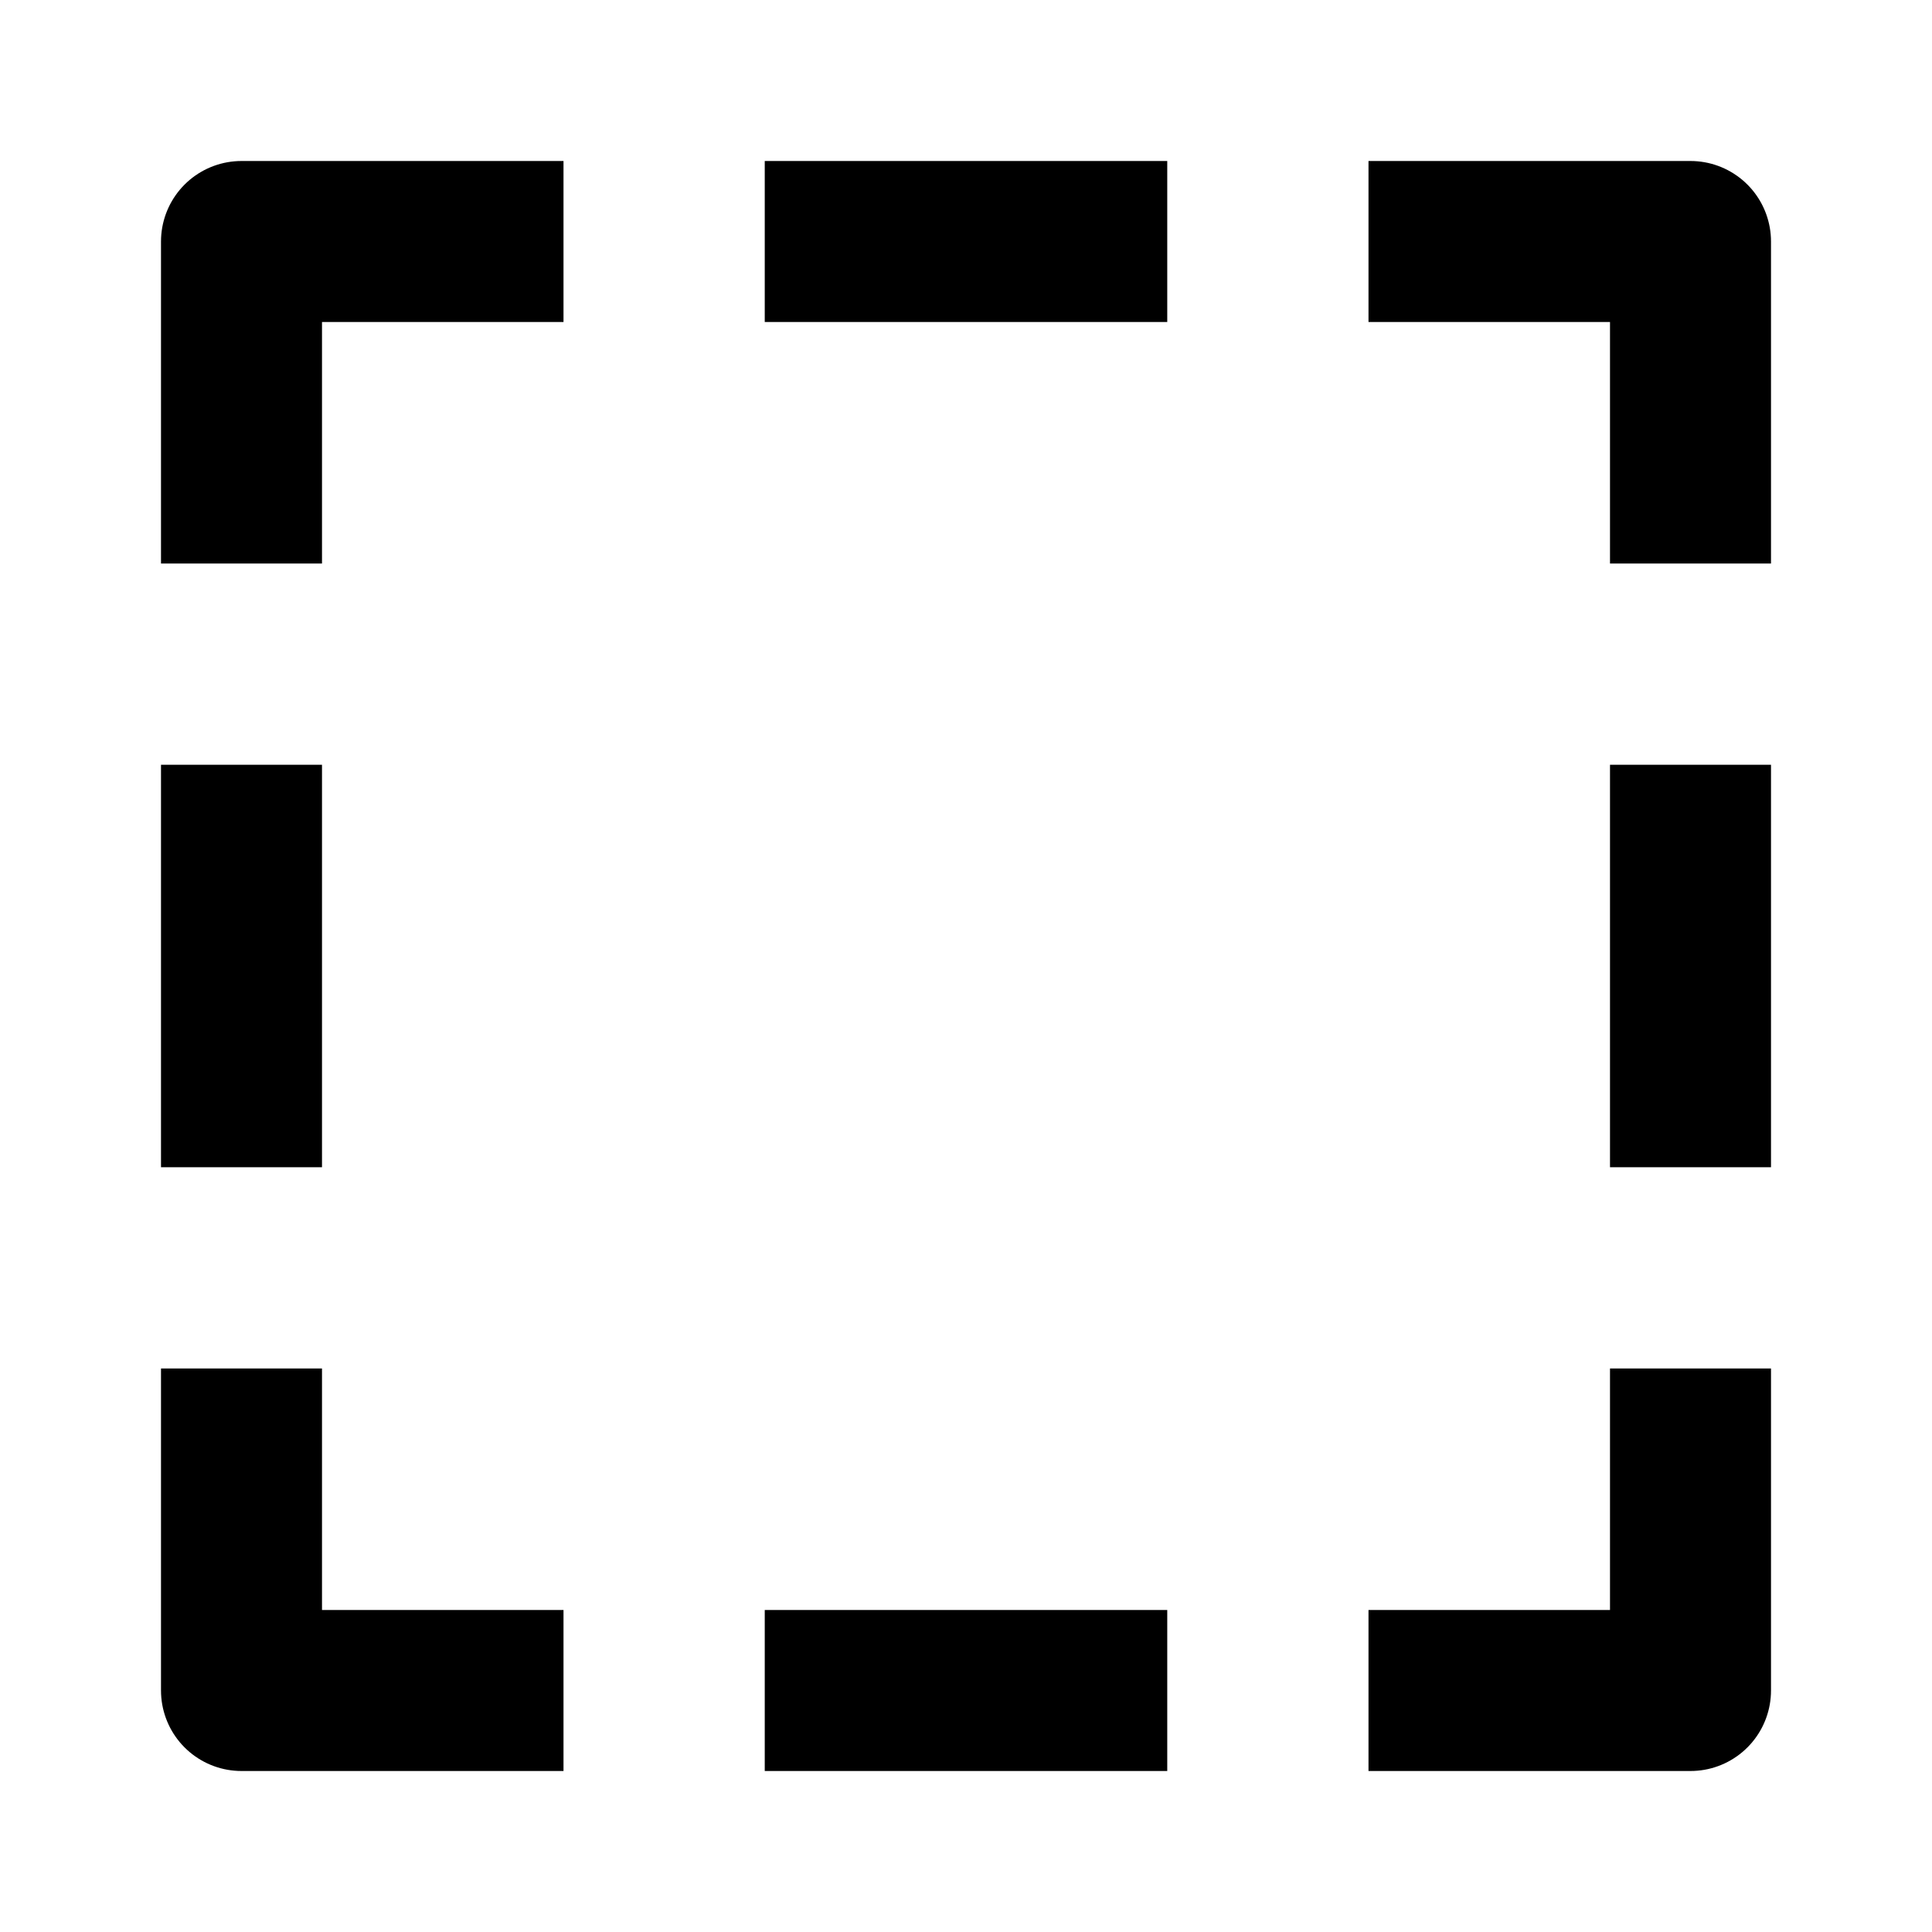
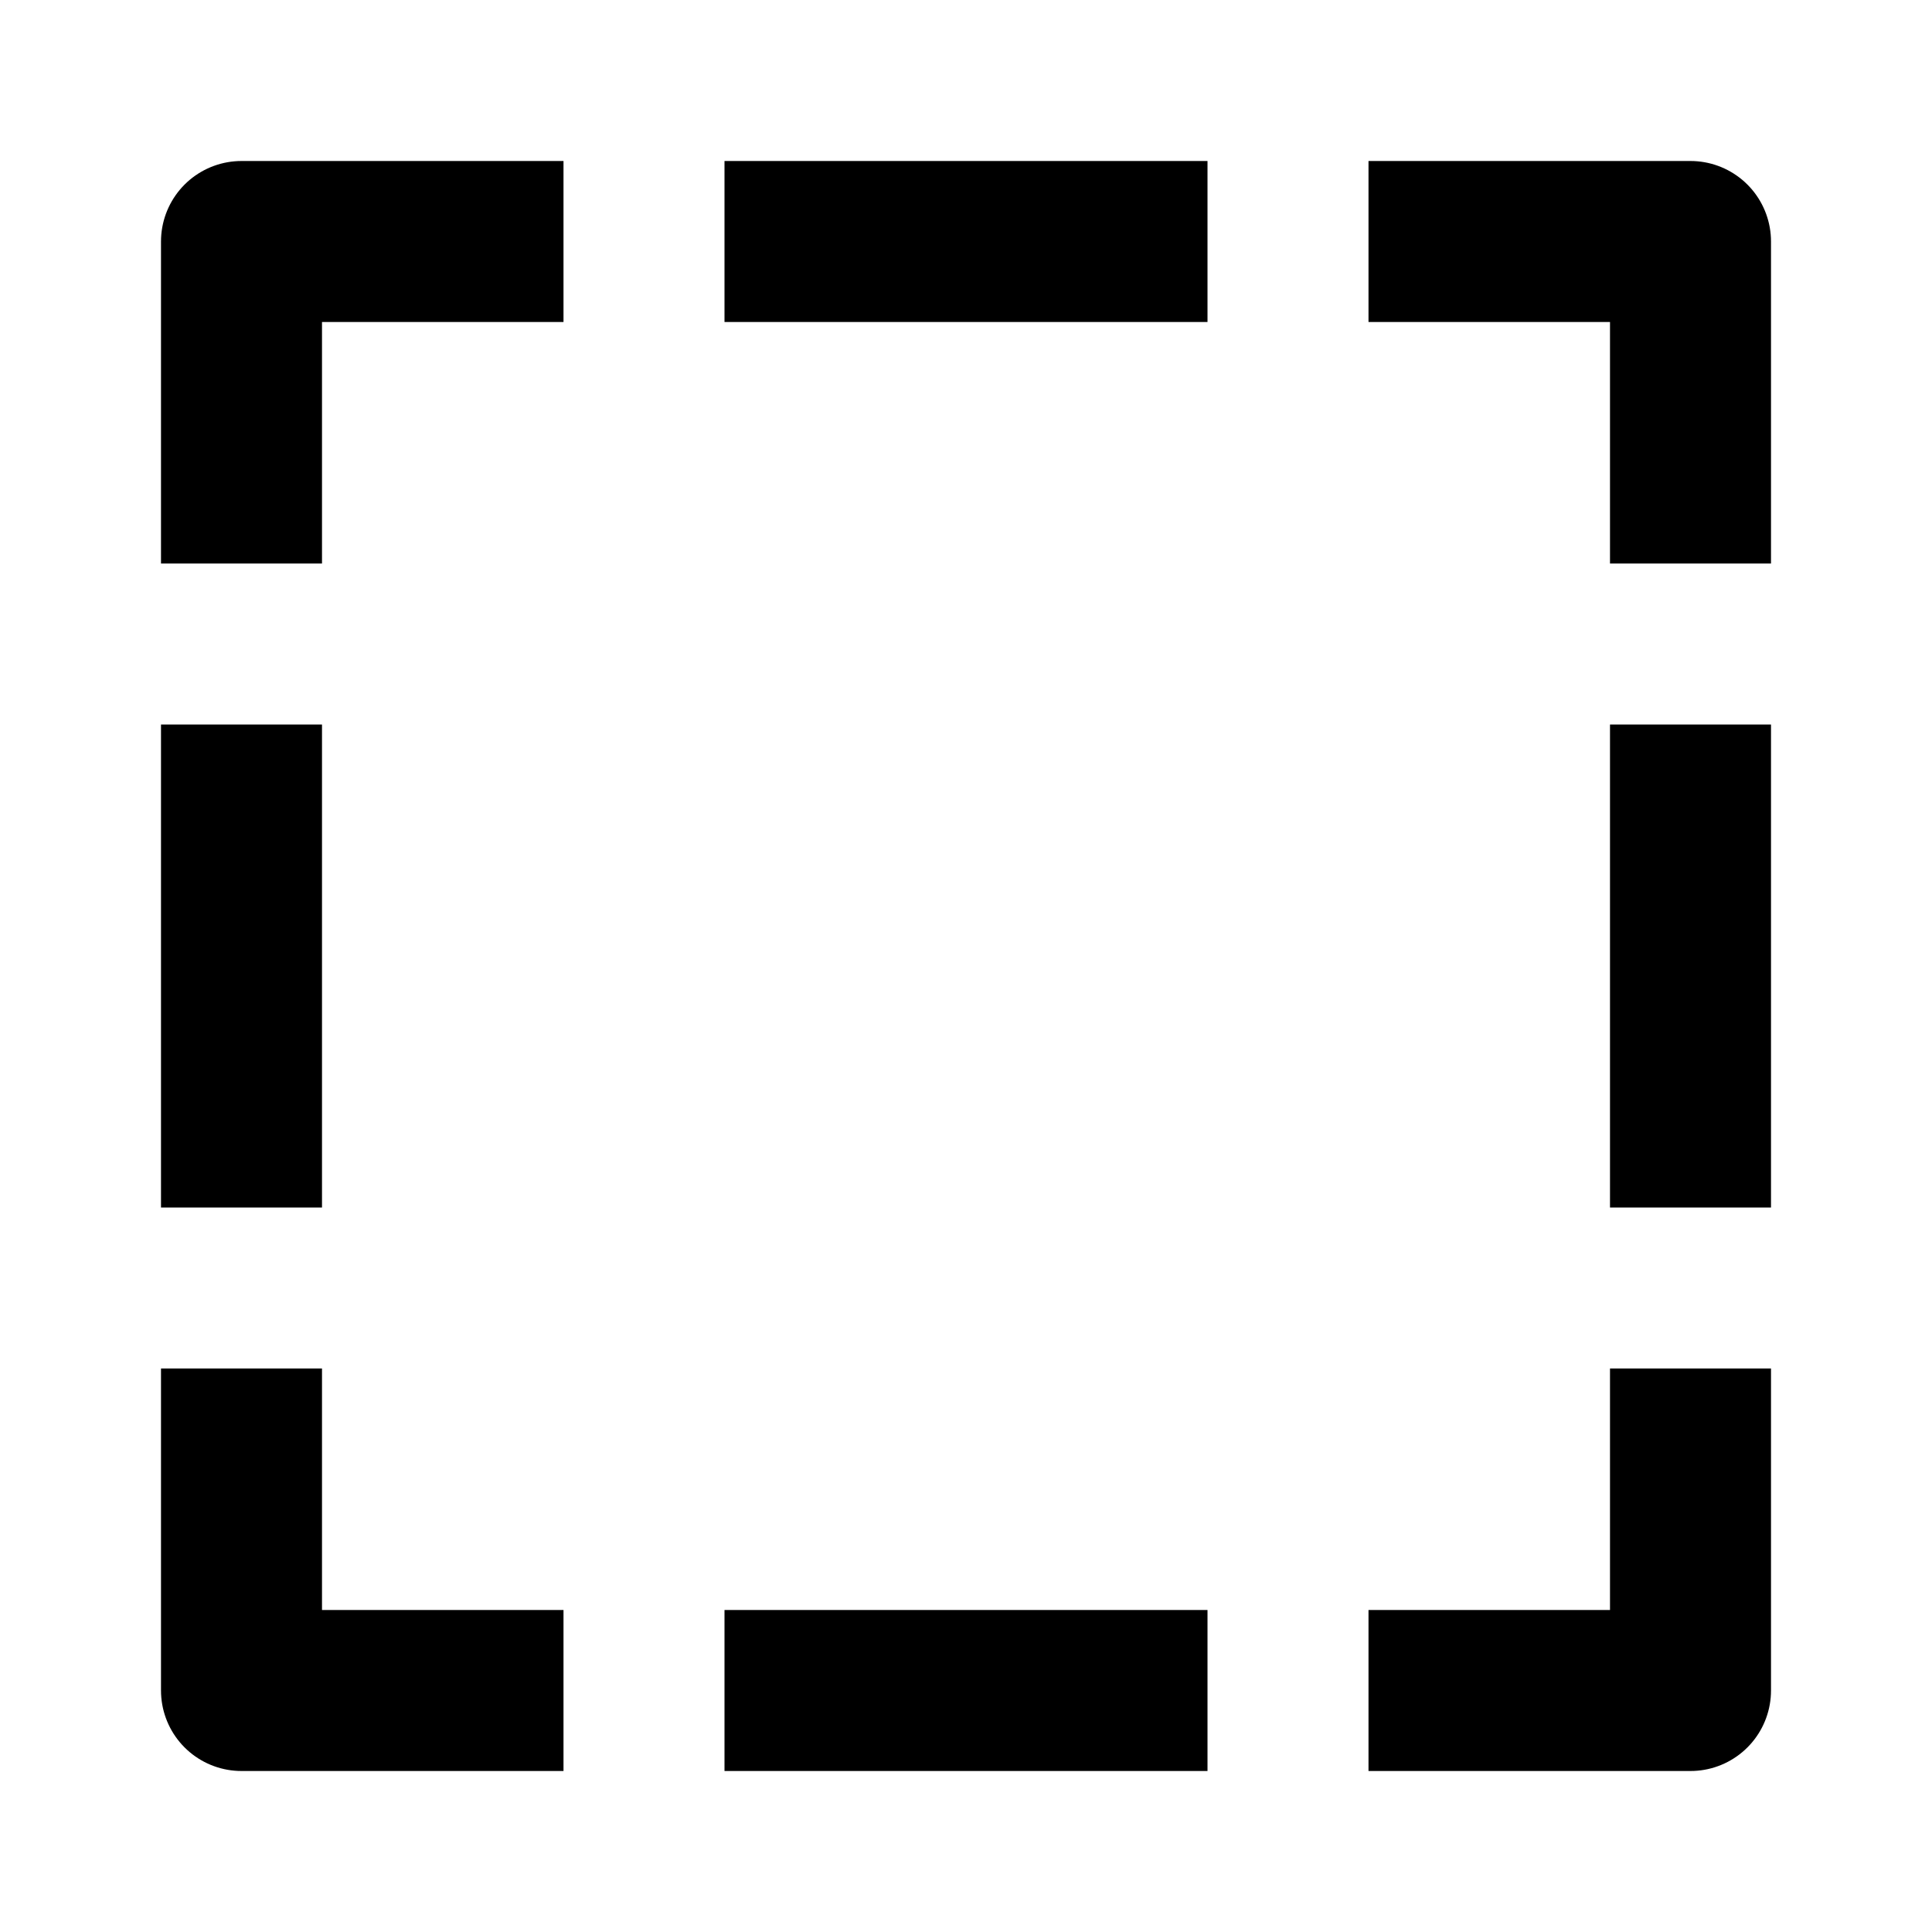
<svg xmlns="http://www.w3.org/2000/svg" width="24" height="24" viewBox="0 0 24 24" fill="none">
-   <path d="M3 7L3 3L7 3M9.5 3L14.5 3M17 3L21 3L21 7M21 9.5L21 14.5M21 17L21 21L17 21M14.5 21L9.5 21M7 21L3 21L3 17M3 14.5L3 9.5" stroke="black" stroke-width="2" stroke-linecap="butt" stroke-linejoin="round" />
+   <path d="M3 7L3 3L7 3M9 3L15 3M17 3L21 3L21 7M21 9L21 15M21 17L21 21L17 21M15 21L9 21M7 21L3 21L3 17M3 15L3 9" stroke="black" stroke-width="2" stroke-linecap="butt" stroke-linejoin="round" />
</svg>
